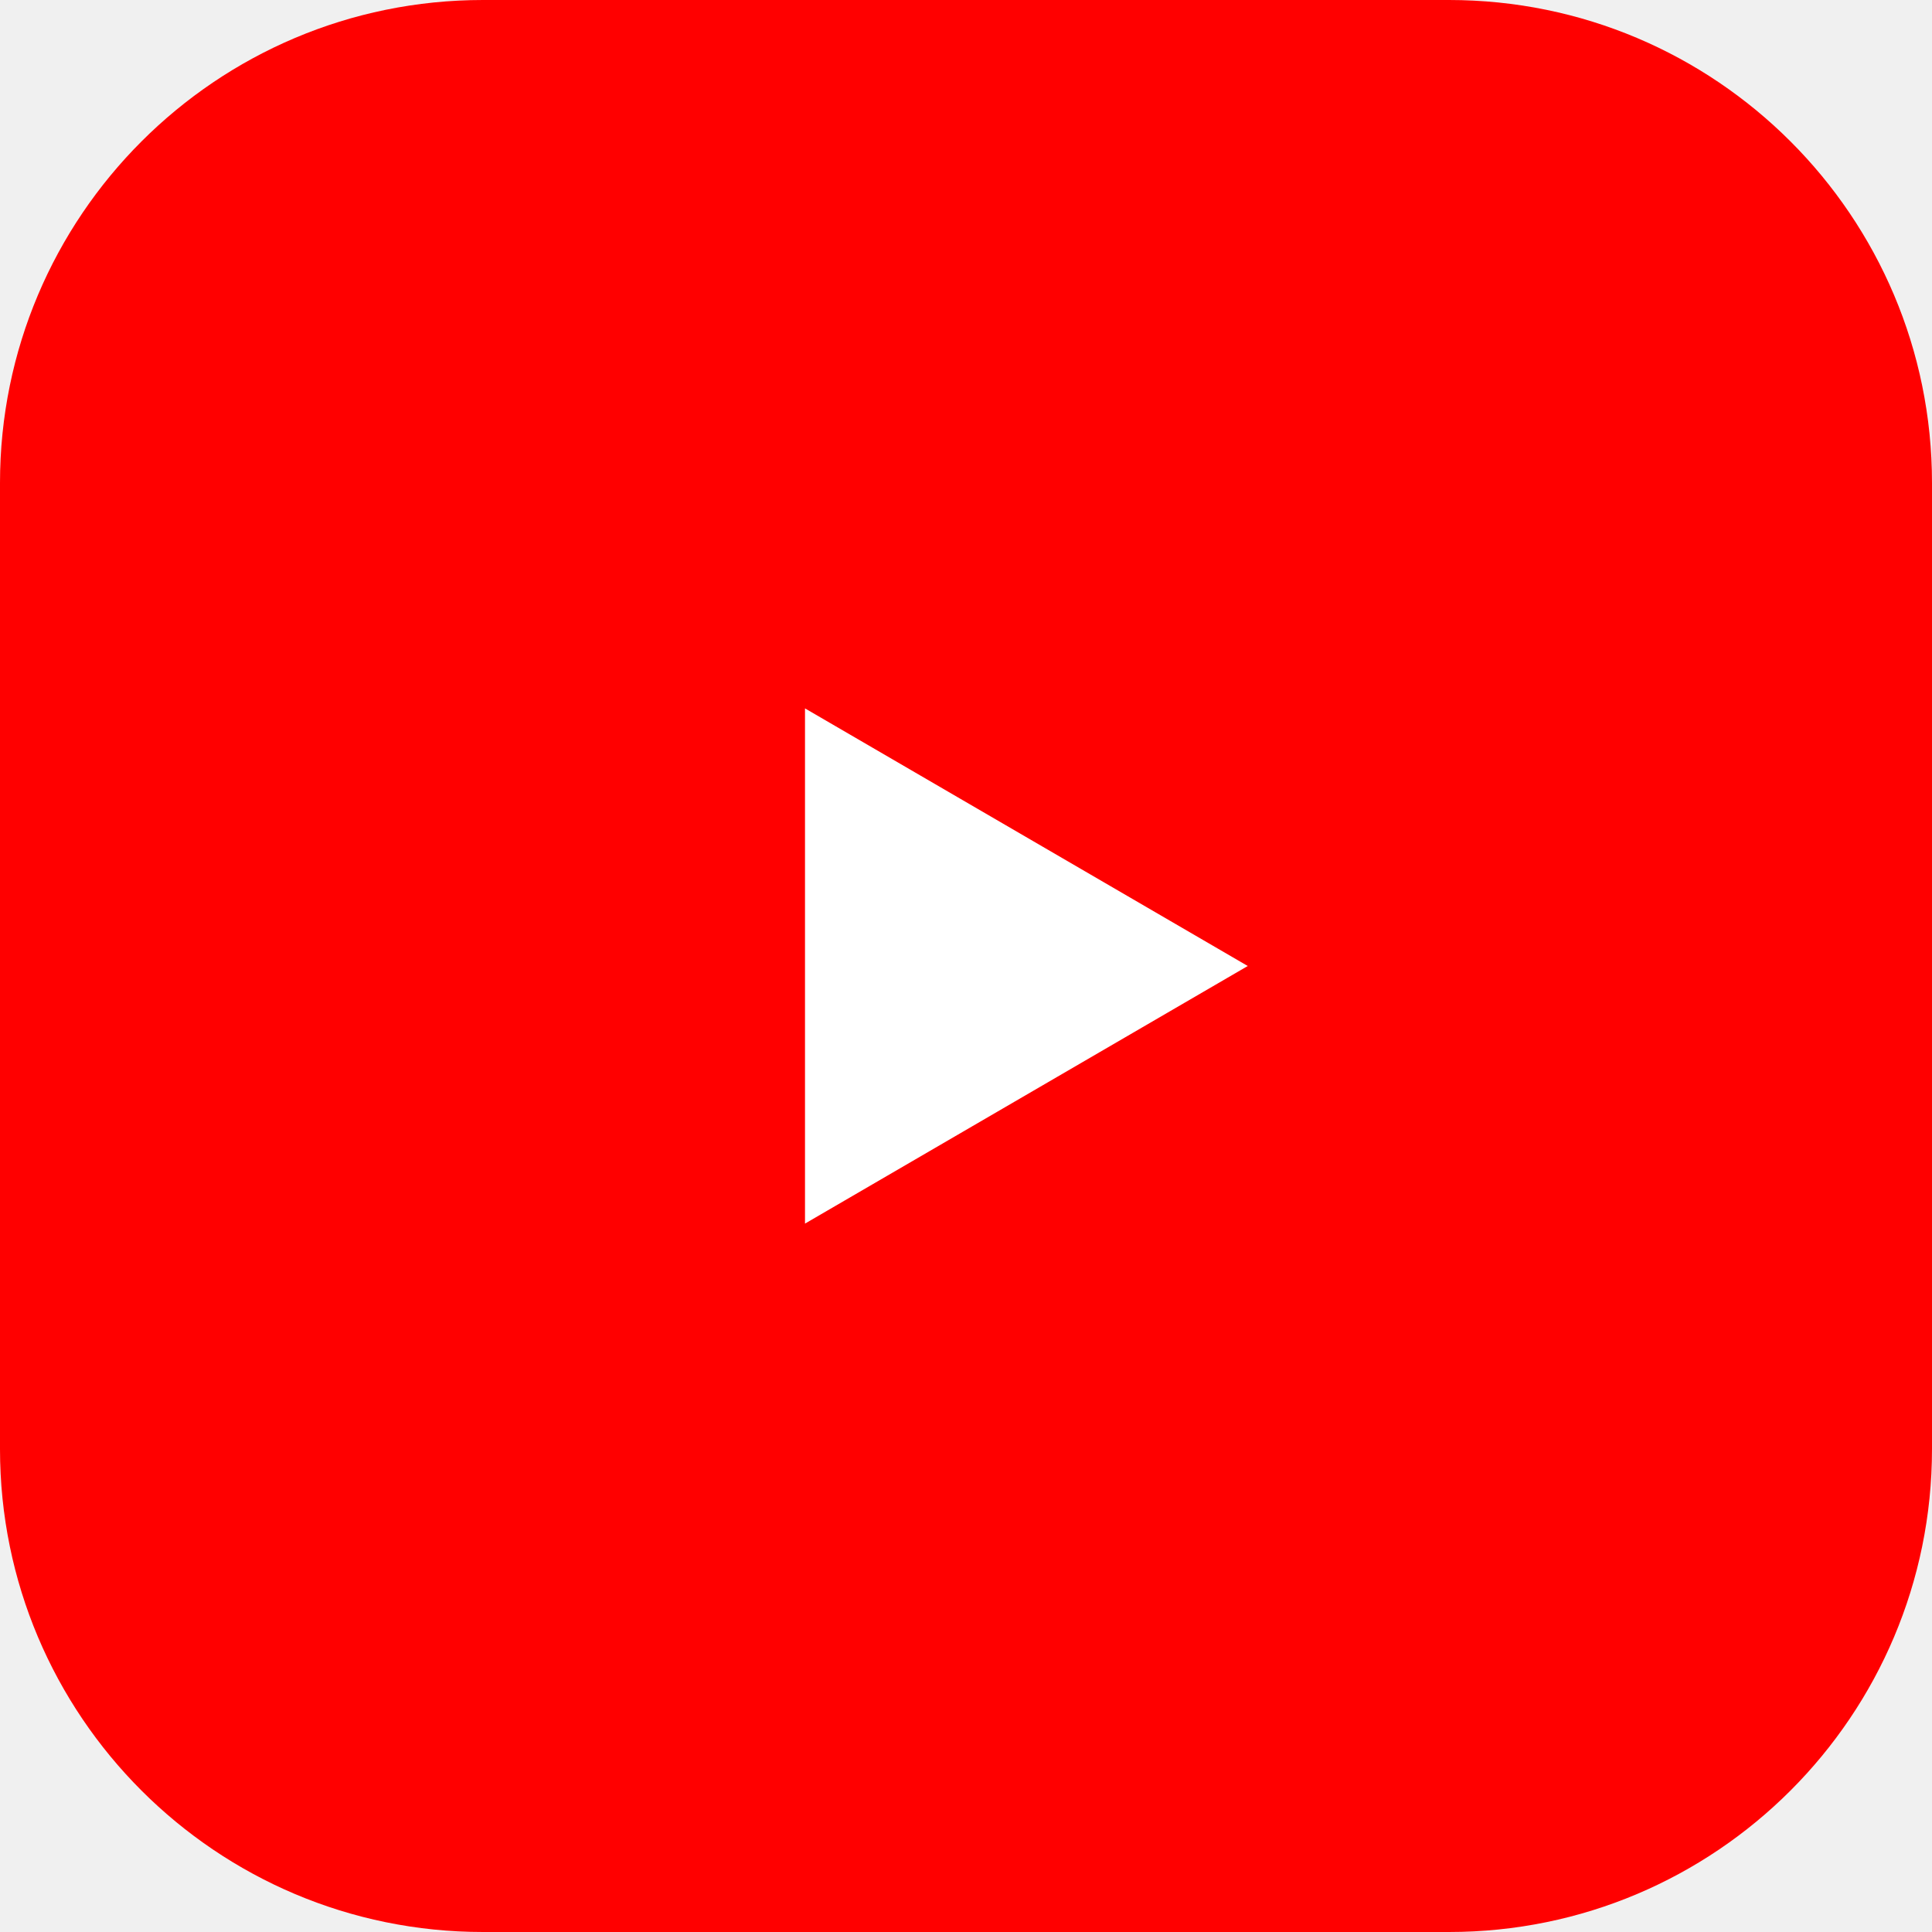
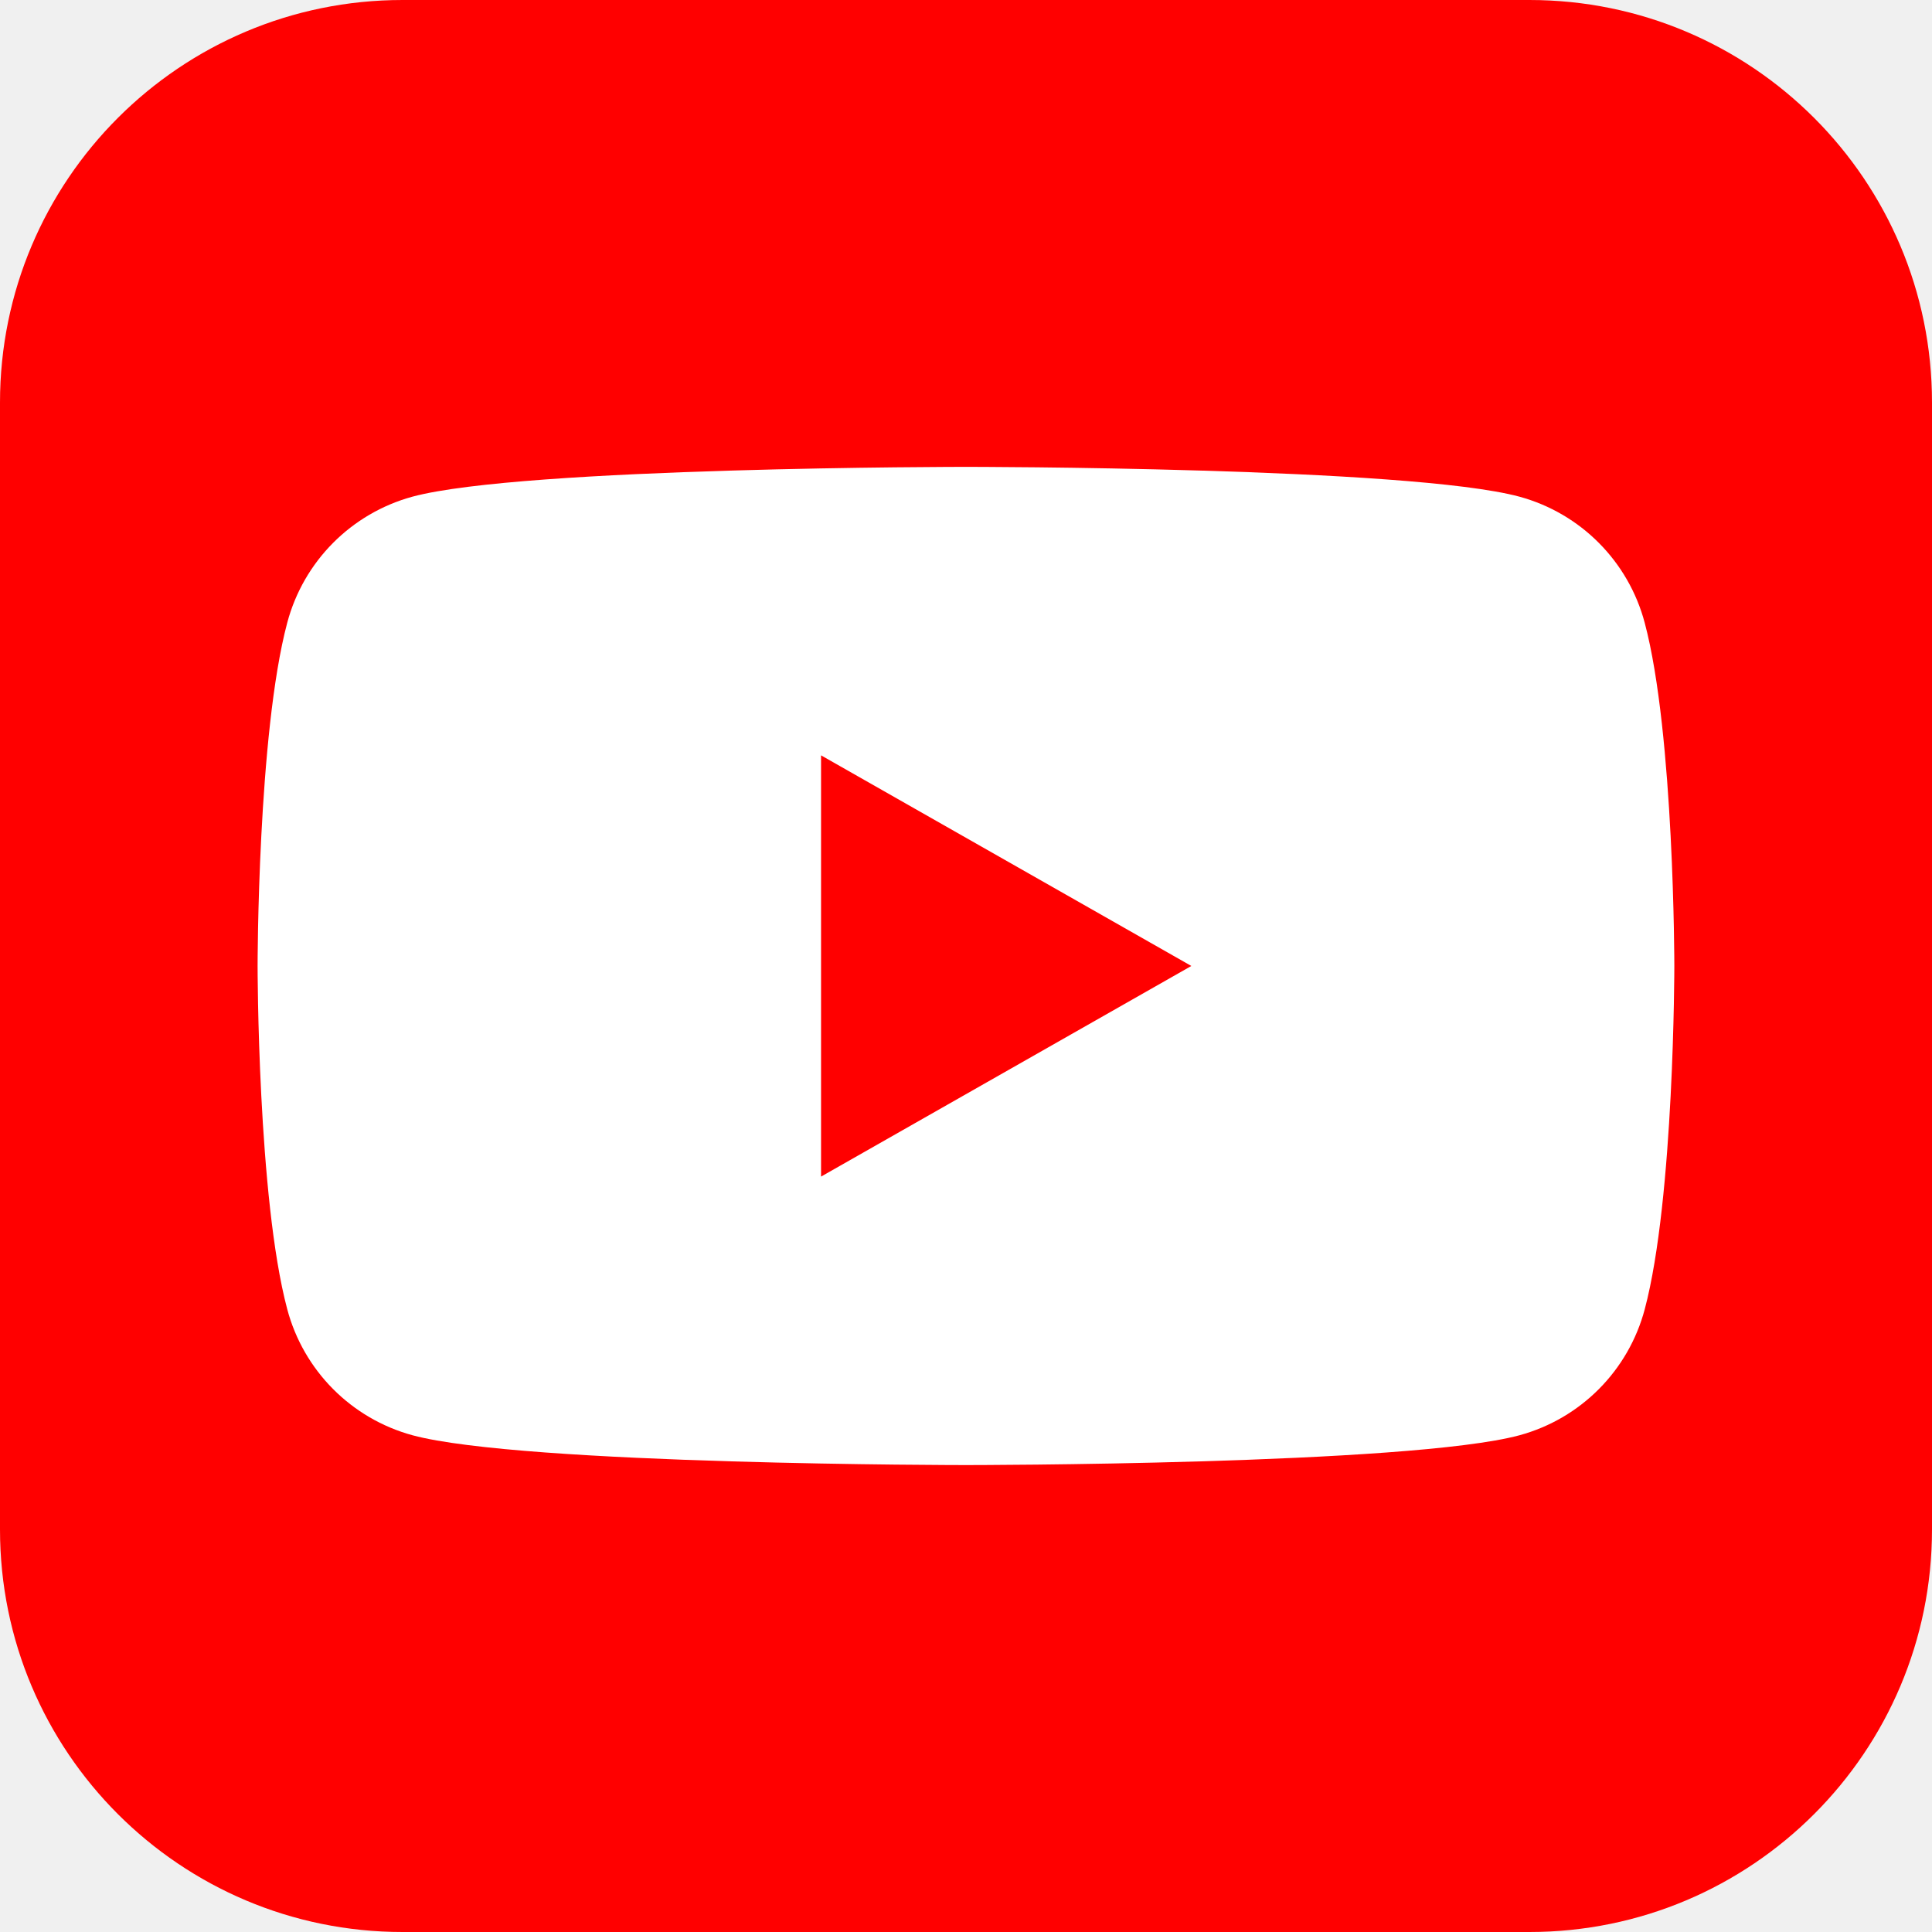
- <svg xmlns="http://www.w3.org/2000/svg" viewBox="0 0 24 24" width="24" height="24" fill="none">
-   <rect width="24" height="24" rx="6" fill="#FF0000" />
-   <path fill="#fff" d="M10 8.8v6.4l5.5-3.2L10 8.8z" />
+ <svg xmlns="http://www.w3.org/2000/svg" viewBox="0 0 24 24" width="24" height="24">
+   <rect width="24" height="24" rx="5" fill="#FF0000" />
+   <g transform="translate(3.2 3.2) scale(0.7333)">
+     <path fill="#ffffff" d="M23.498 6.186a3.016 3.016 0 0 0-2.122-2.136C19.505 3.545 12 3.545 12 3.545s-7.505 0-9.377.505A3.017 3.017 0 0 0 .502 6.186C0 8.07 0 12 0 12s0 3.93.502 5.814a3.016 3.016 0 0 0 2.122 2.136c1.871.505 9.376.505 9.376.505s7.505 0 9.377-.505a3.015 3.015 0 0 0 2.122-2.136C24 15.93 24 12 24 12s0-3.93-.502-5.814zM9.545 15.568V8.432L15.818 12l-6.273 3.568z" />
+   </g>
</svg>
